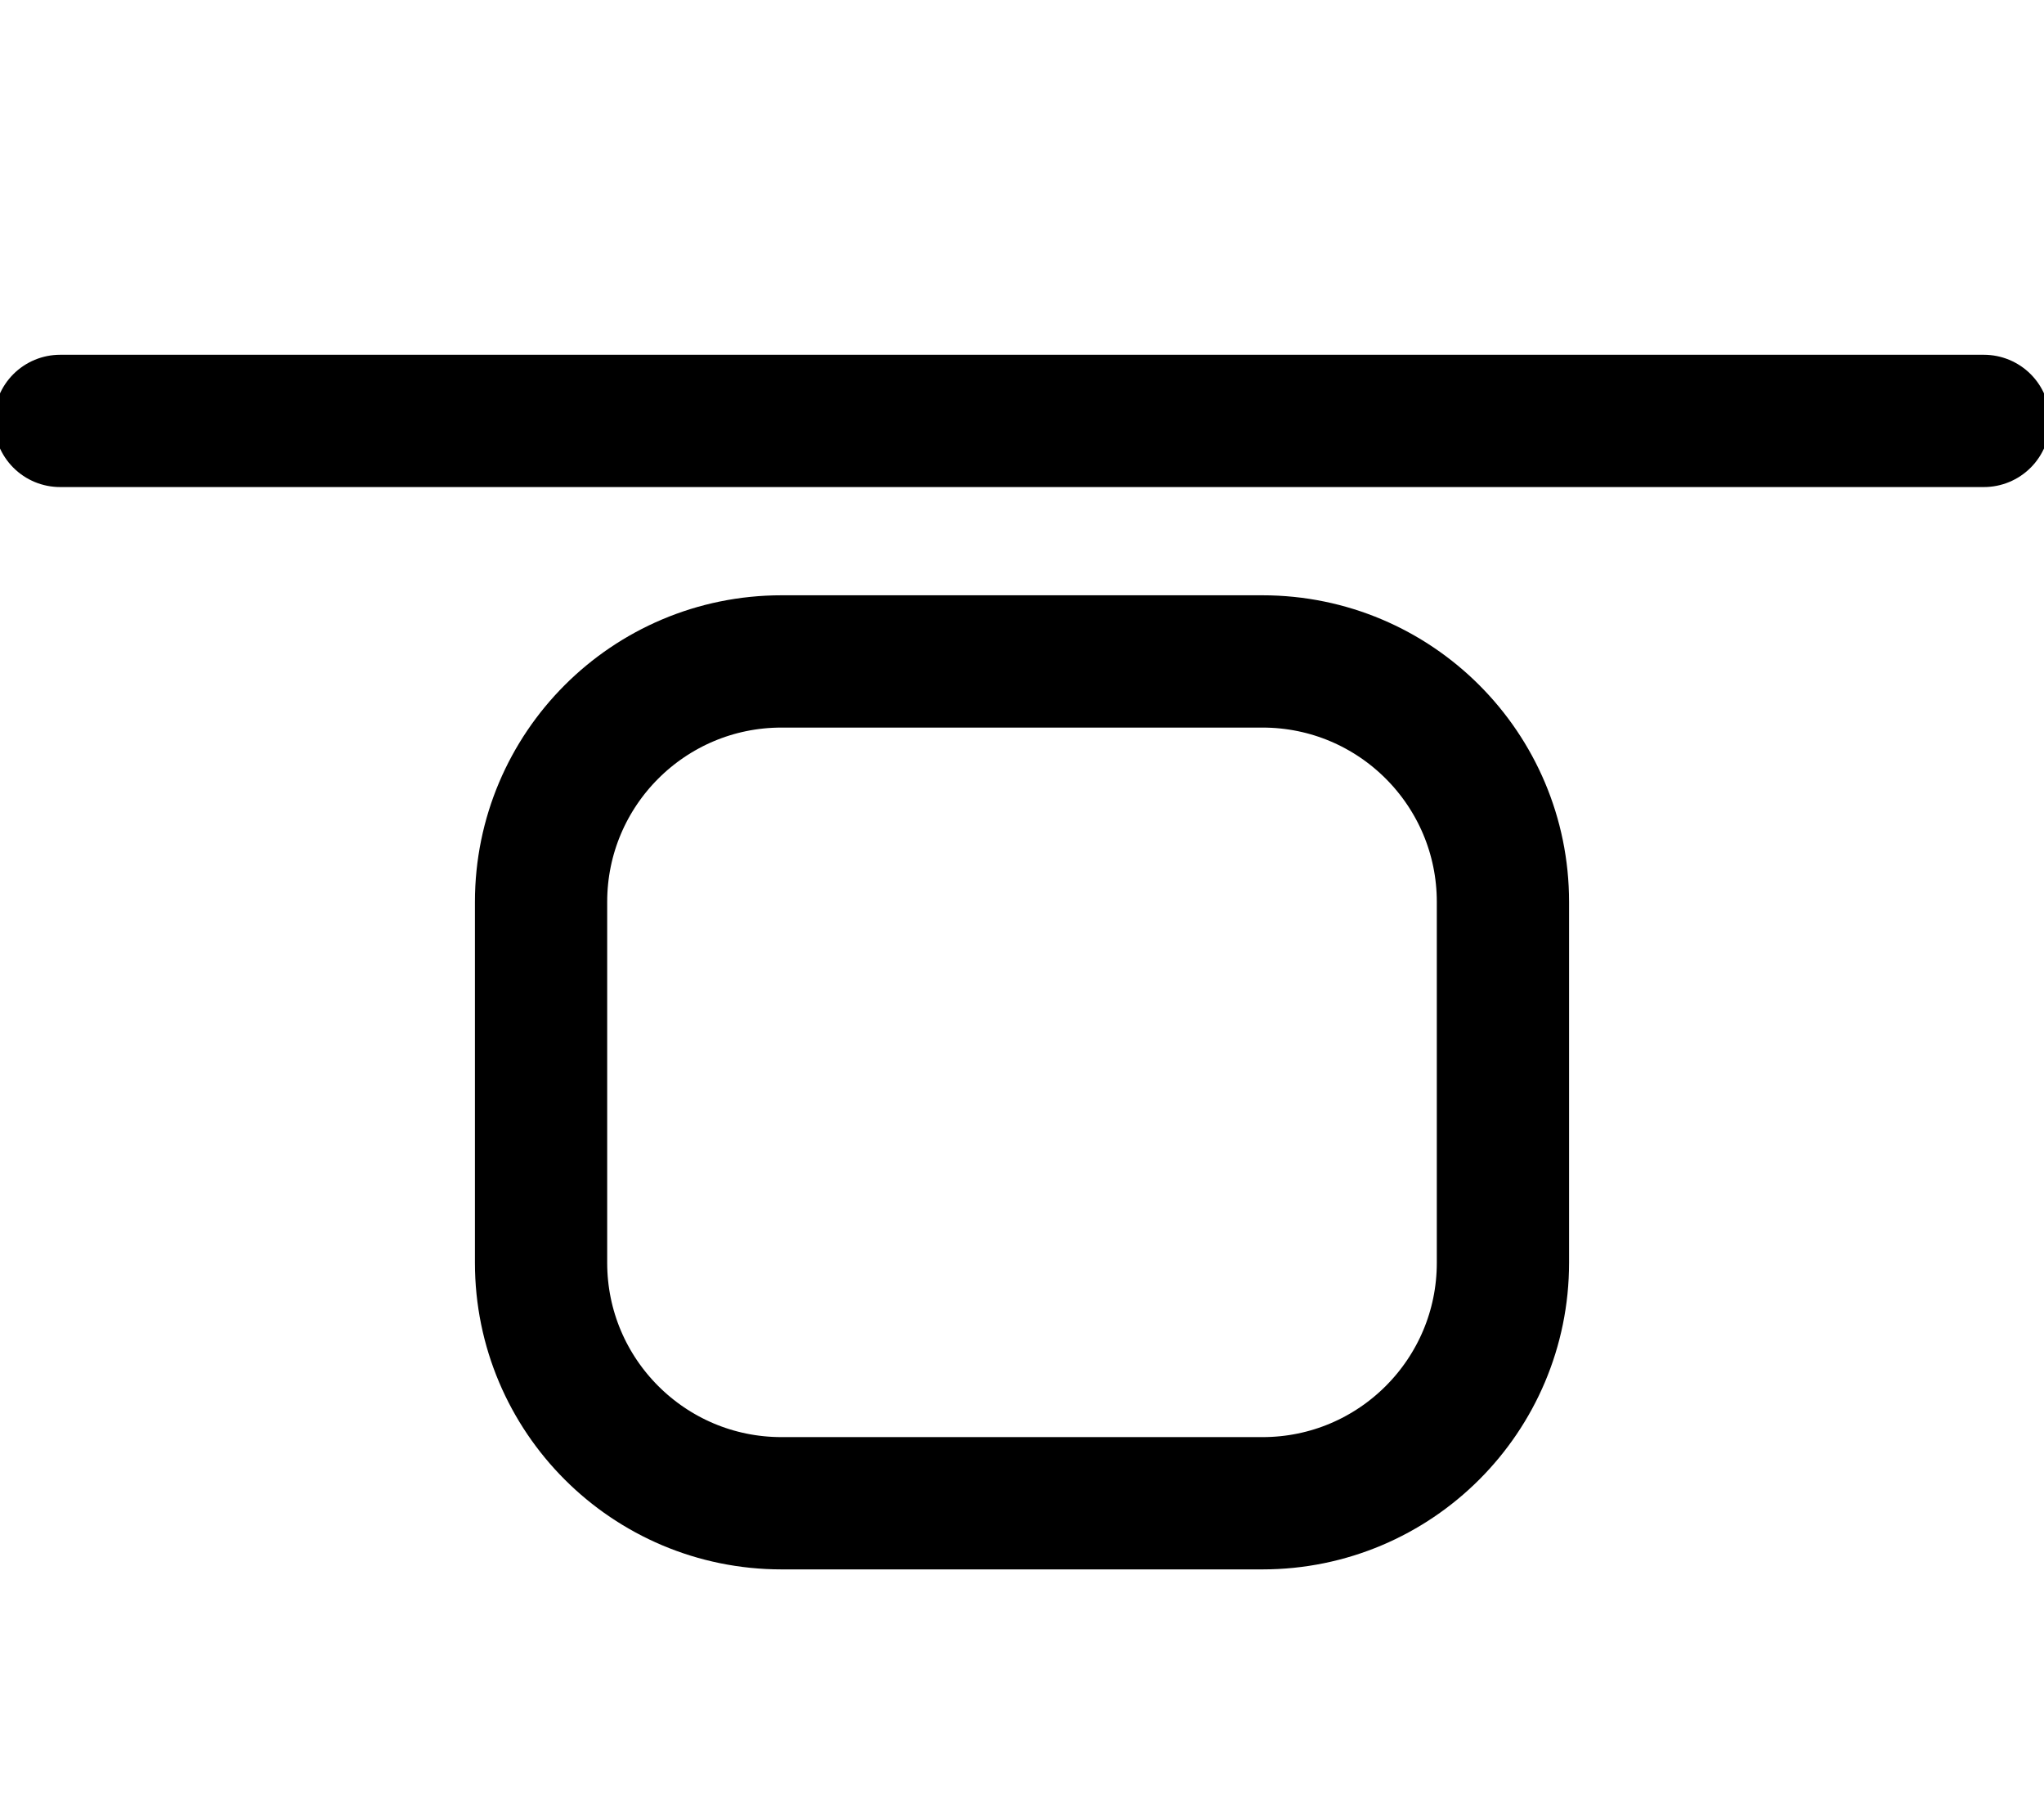
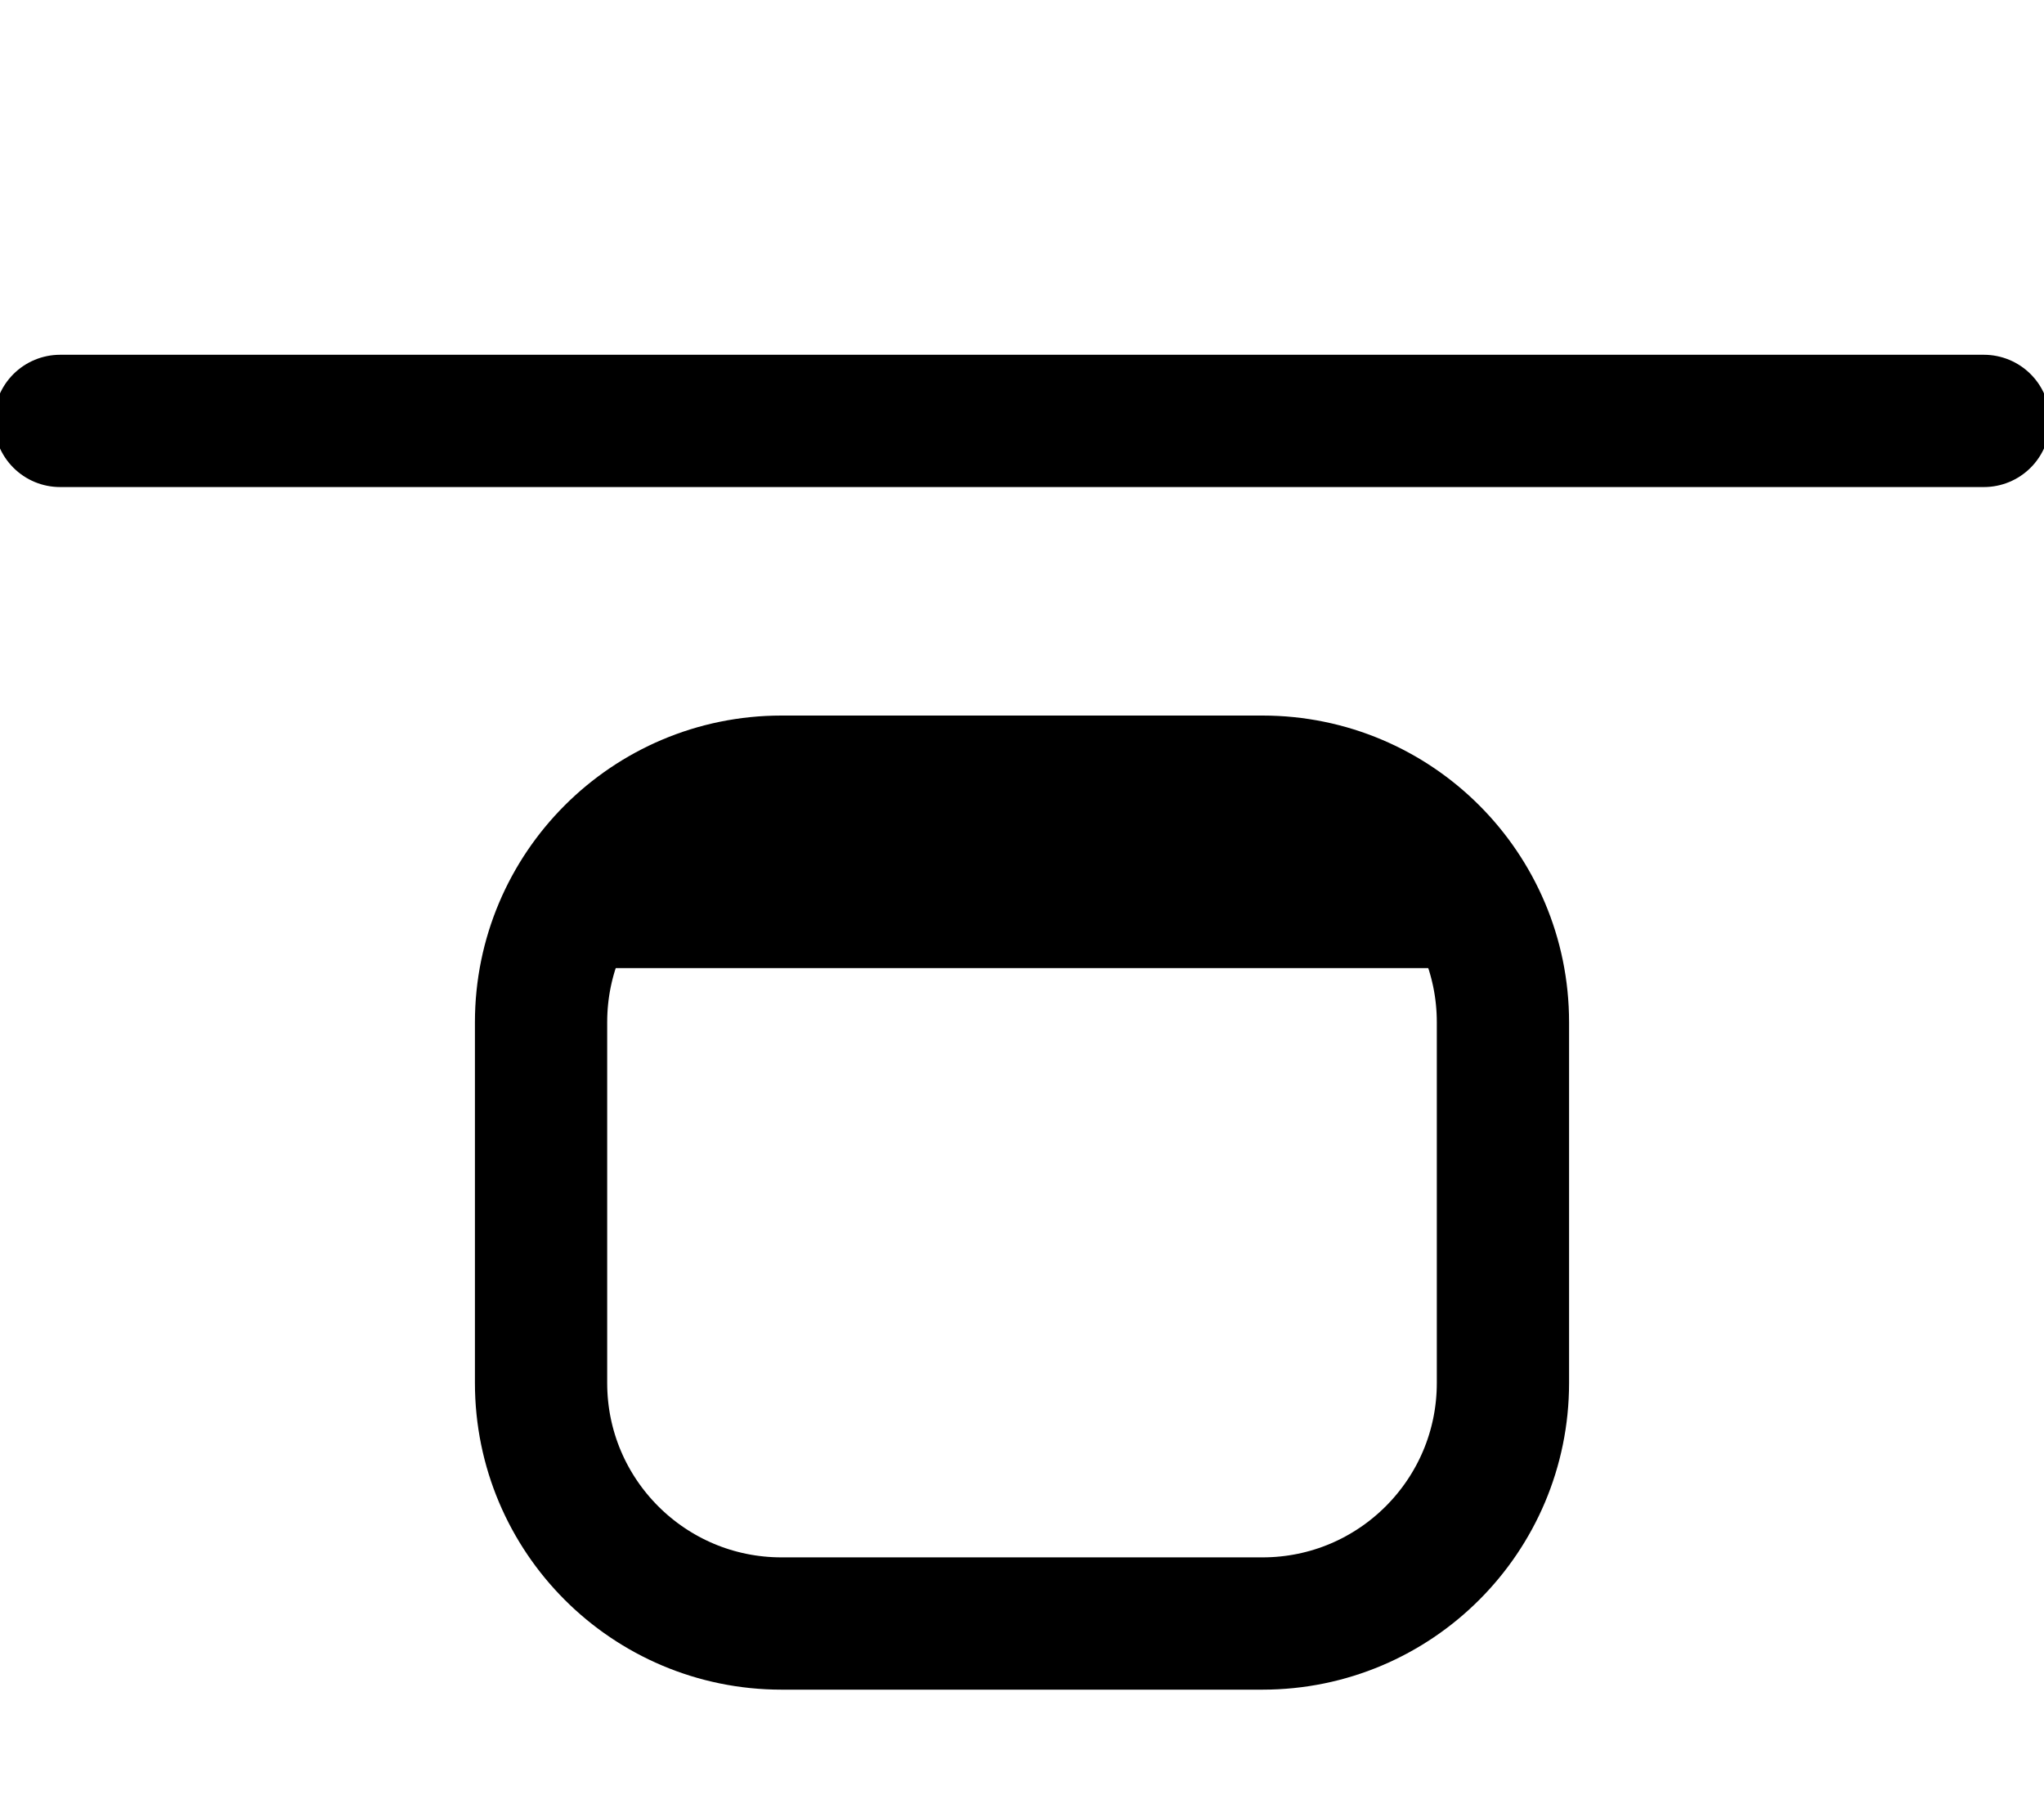
<svg xmlns="http://www.w3.org/2000/svg" viewBox="-1 0 17 15" fill="none">
  <path d="M-0.5 3.5H15.5" stroke="currentColor" stroke-width="1.1" stroke-linecap="round" />
-   <rect x="3.5" y="5.5" width="8" height="7" rx="2" stroke="currentColor" stroke-width="1.1" stroke-linecap="round" stroke-linejoin="round" />
+   <path d="M4 7.5H11" stroke="currentColor" stroke-width="1.1" />
+   <rect x="3.5" y="6.5" width="8" height="7" rx="2" stroke="currentColor" stroke-width="1.1" stroke-linecap="round" stroke-linejoin="round" />
</svg>
